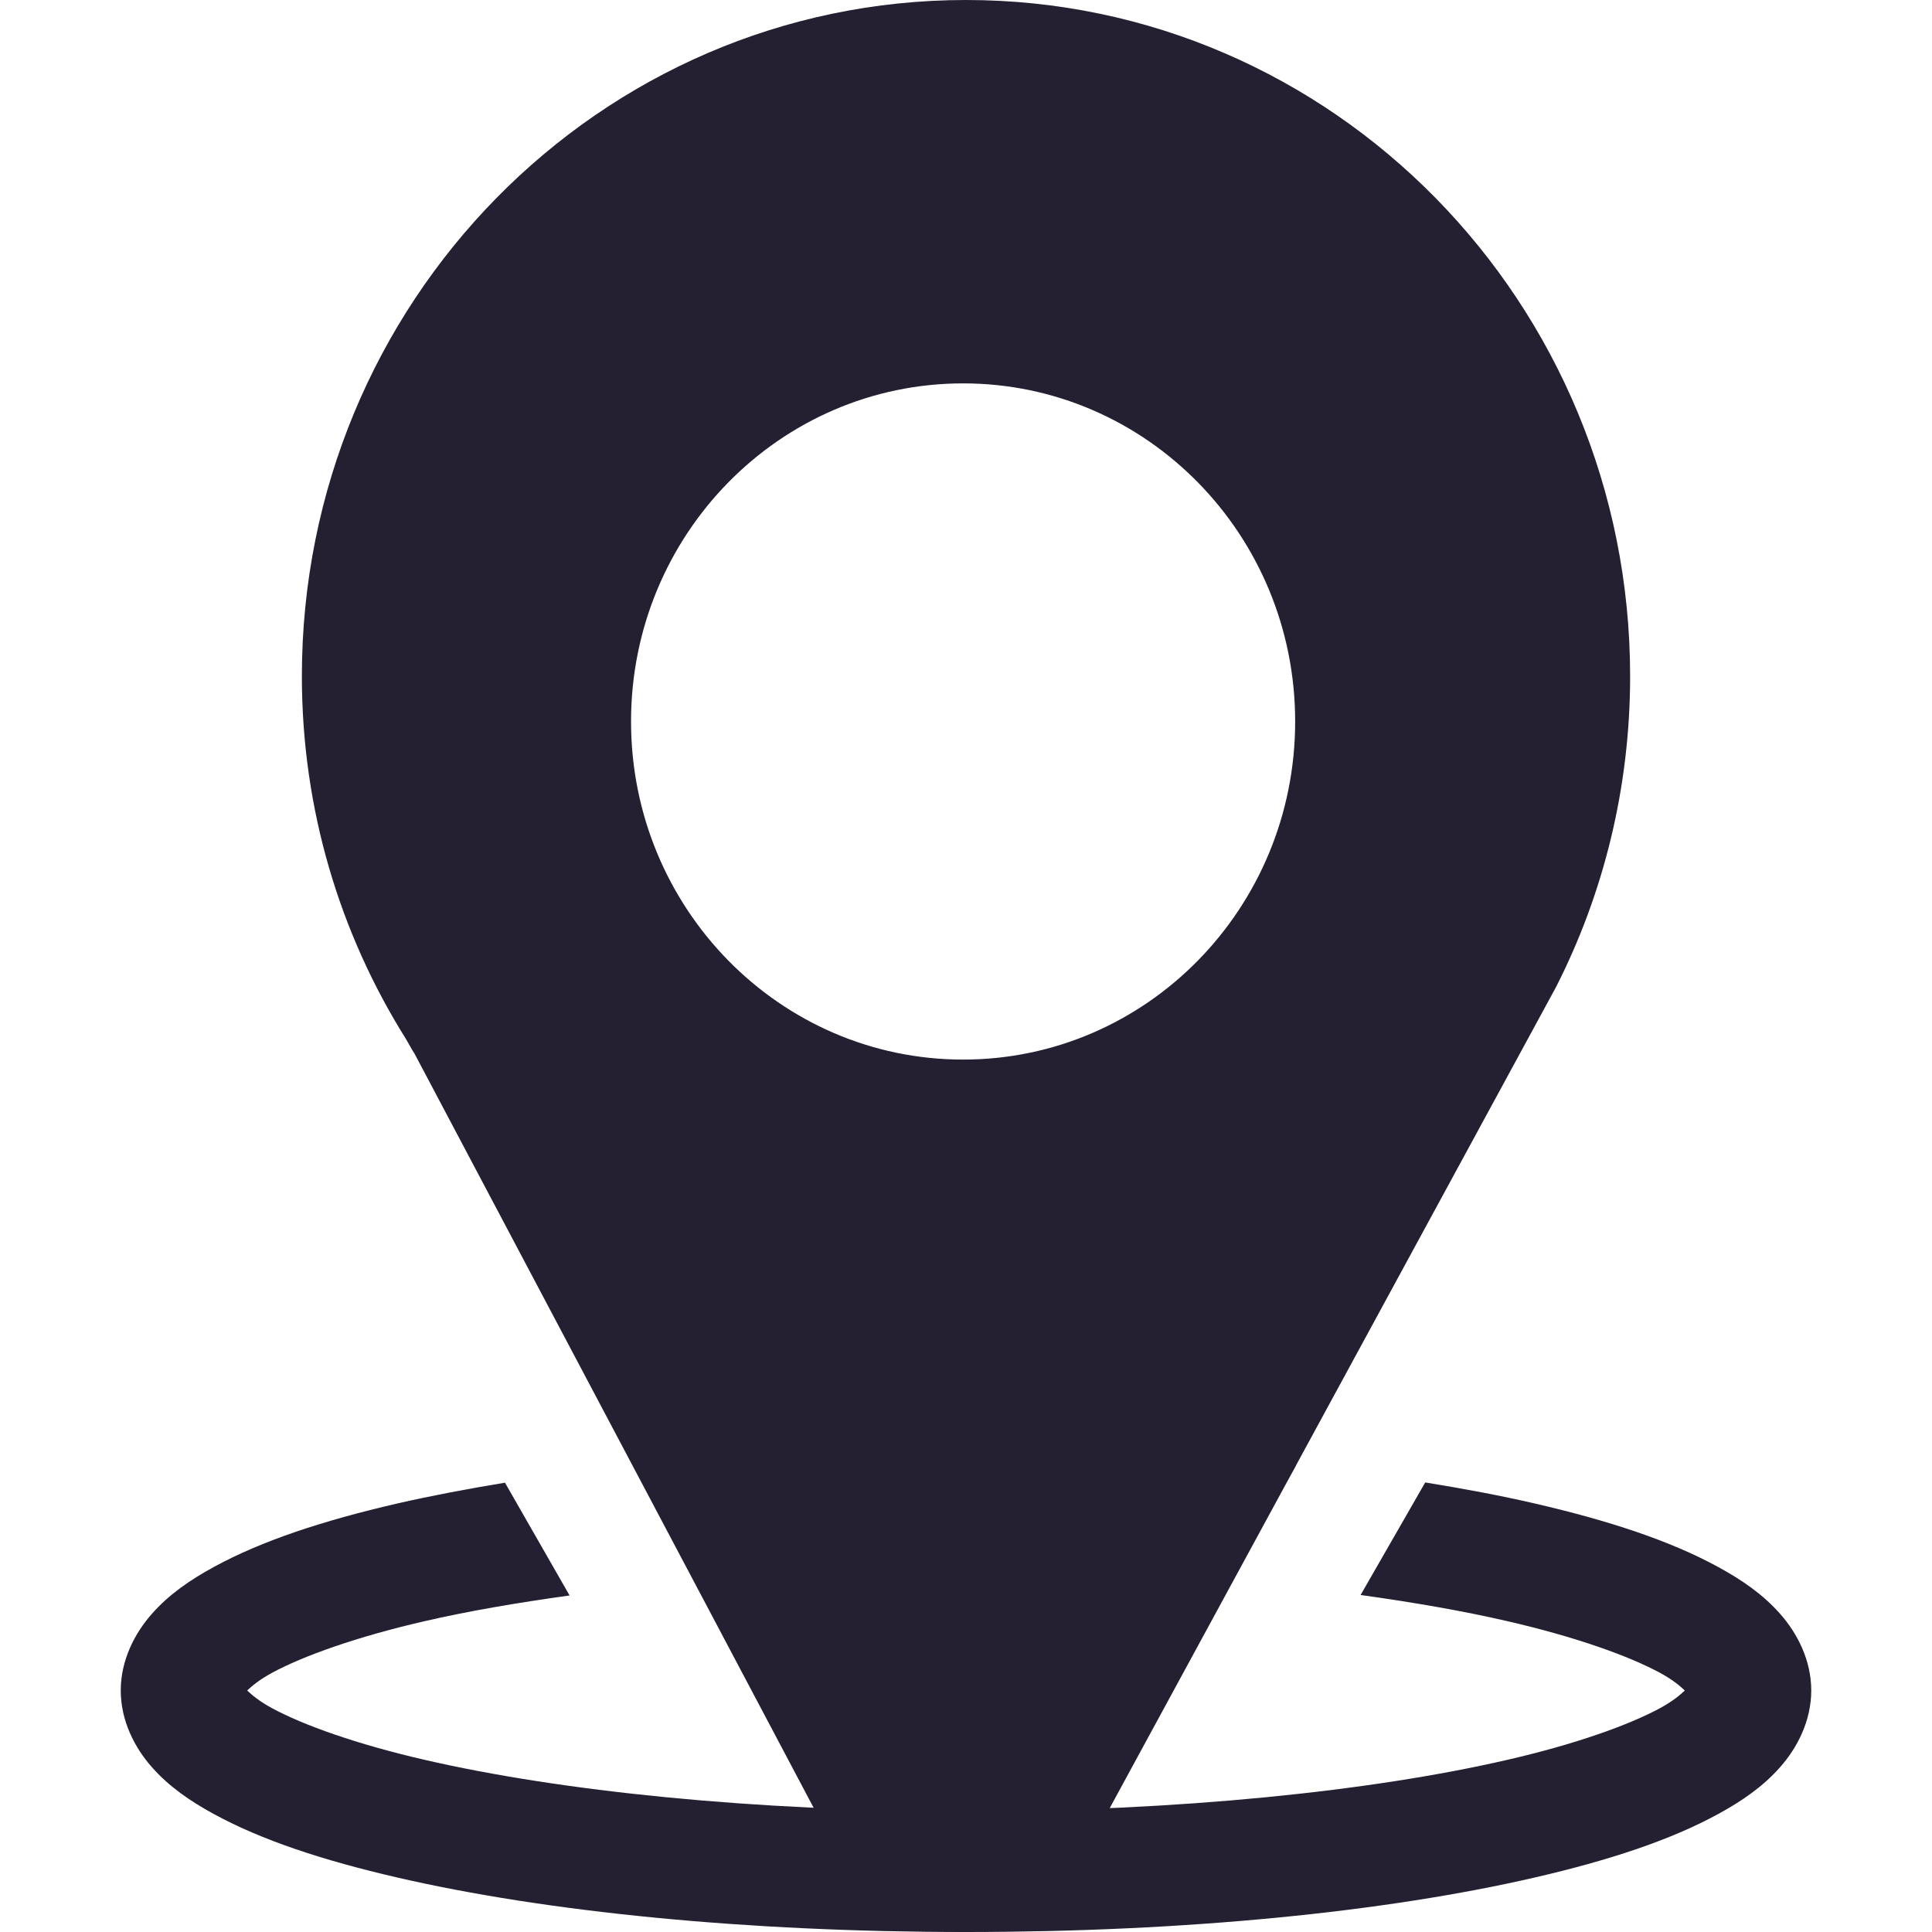
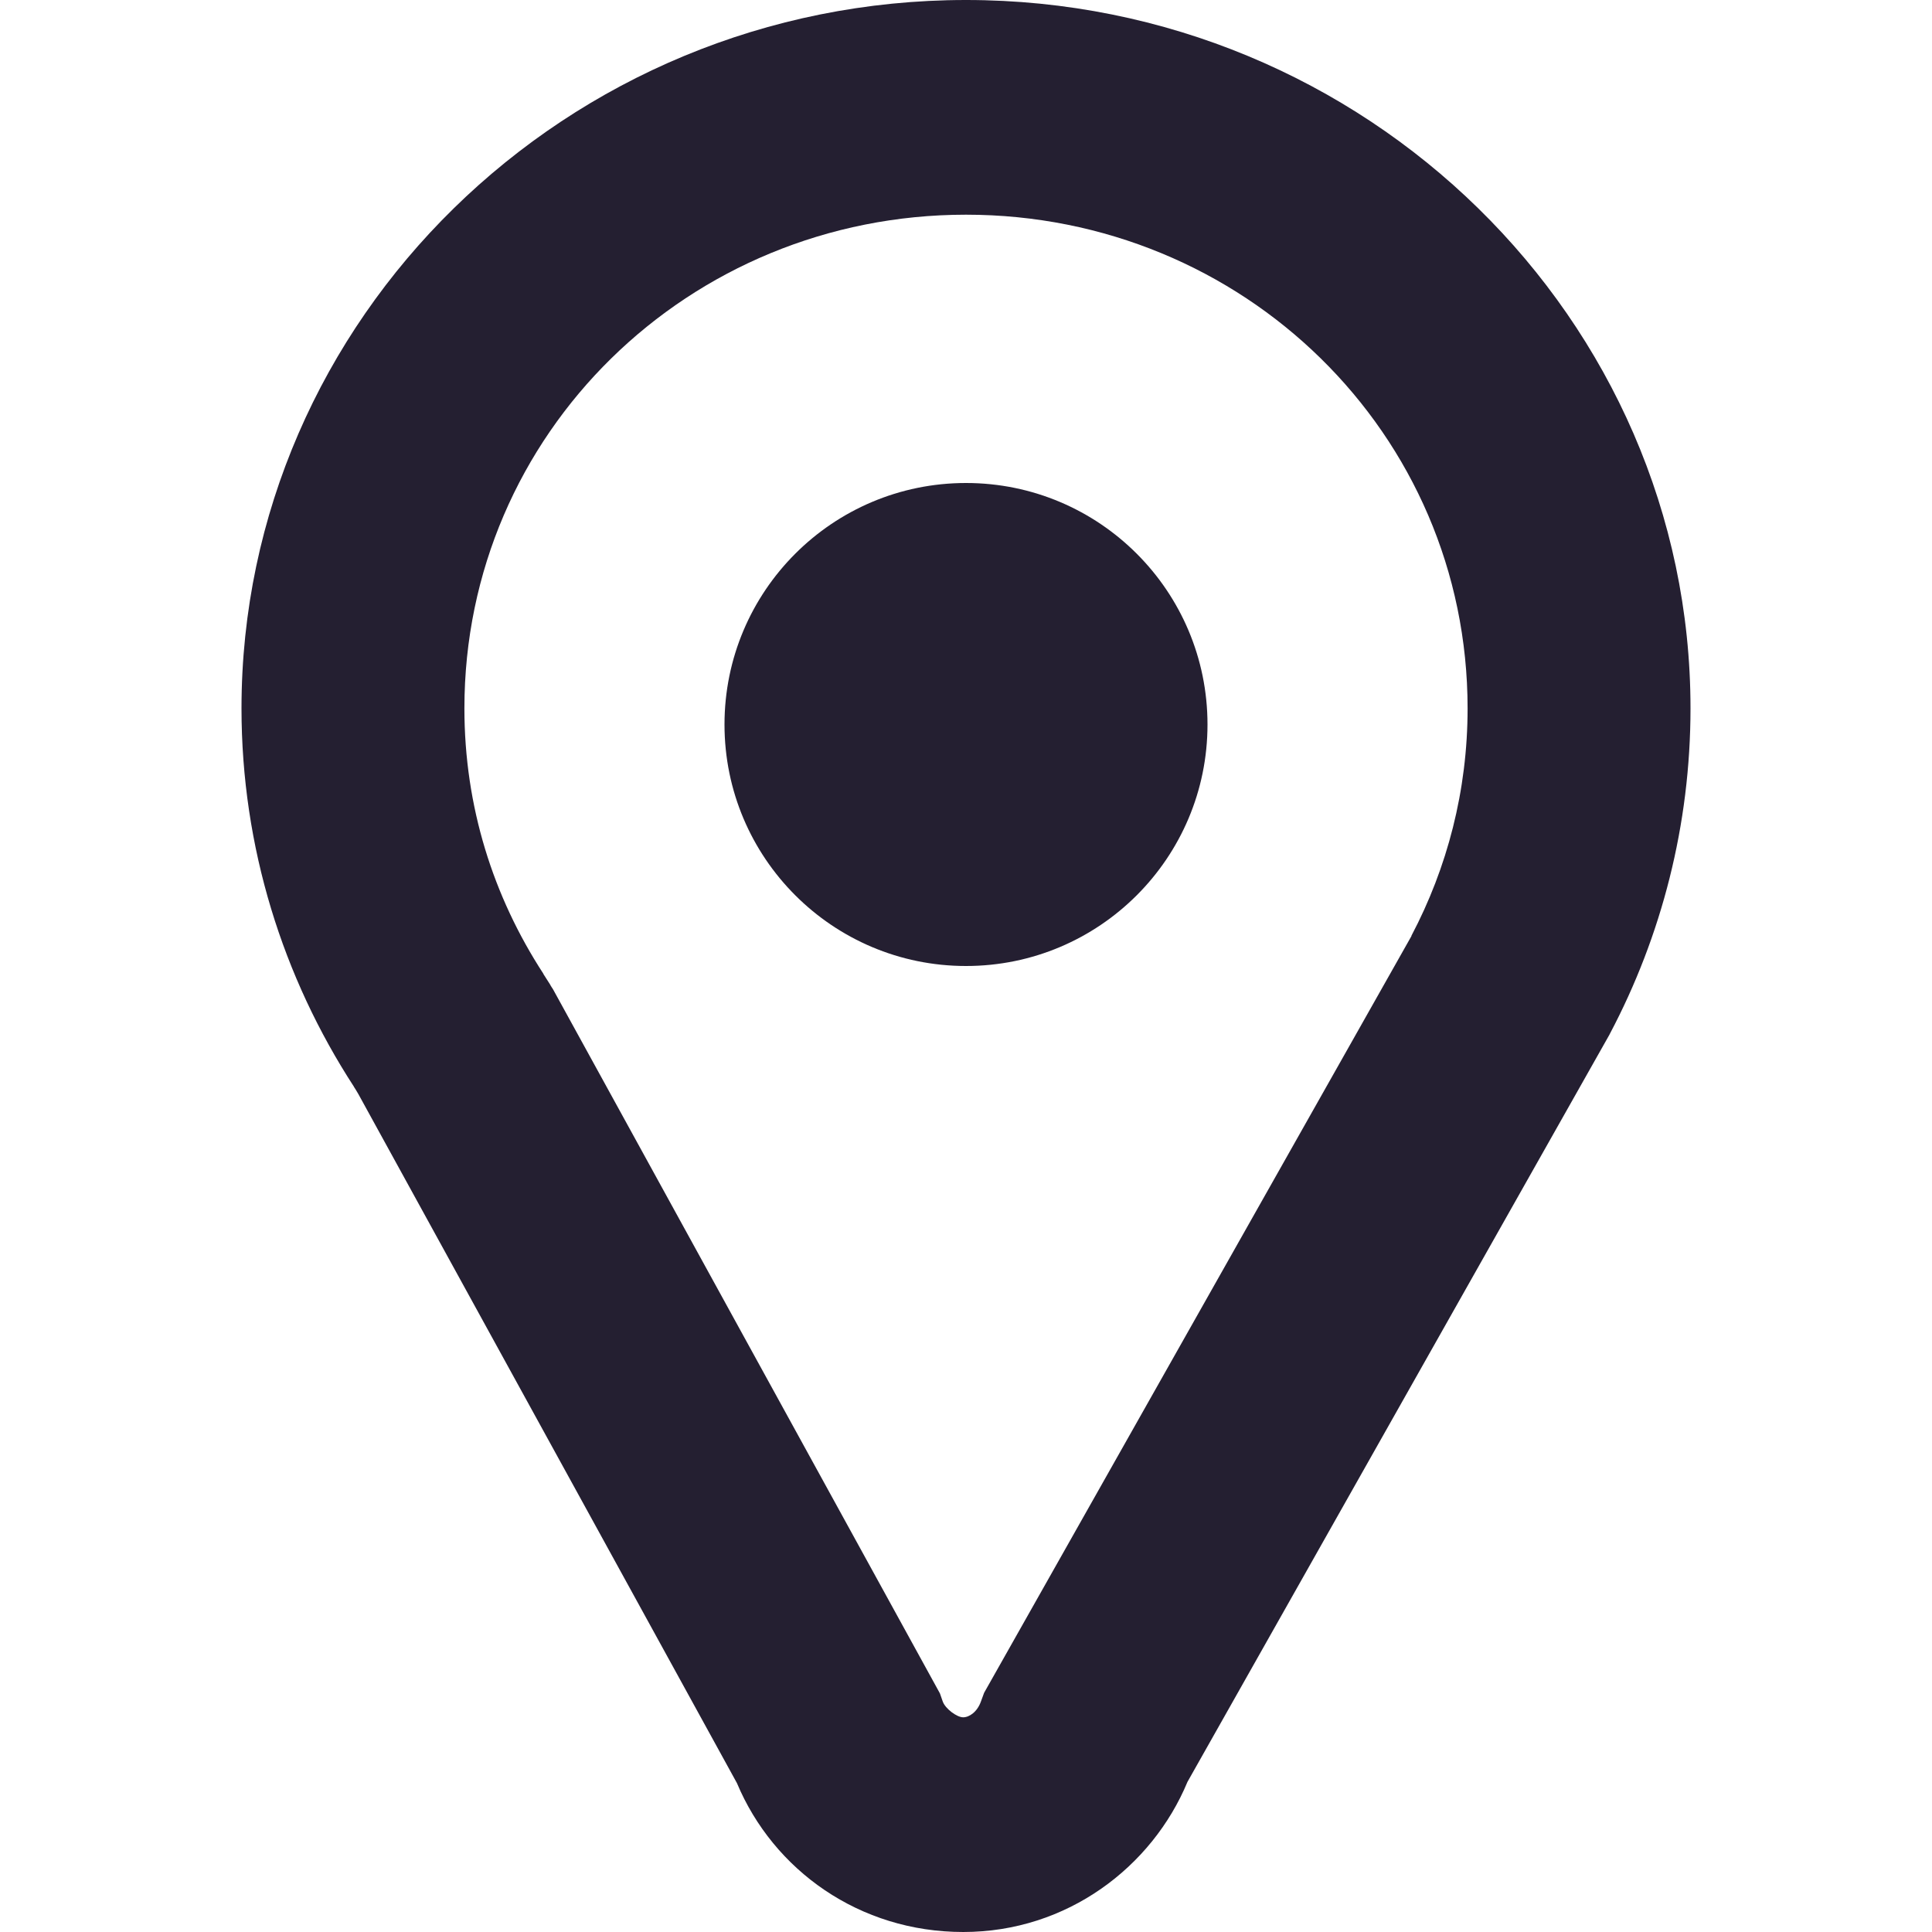
<svg xmlns="http://www.w3.org/2000/svg" height="16px" viewBox="0 0 16 16" width="16px" version="1.1" id="svg4">
  <defs id="defs8" />
-   <path d="M 8,3.6e-7 C 4.963,3.6e-7 2.5,2.507 2.5,5.6 c 0,1.106 0.316,2.132 0.859,3 0.026,0.042 0.046,0.084 0.074,0.126 L 6.846,15.175 C 7.006,15.644 7.46,16 7.976,16 c 0.515,0 0.944,-0.356 1.105,-0.825 L 12.886,8.175 C 13.278,7.405 13.5,6.527 13.5,5.6 13.5,2.507 11.038,3.6e-7 8,3.6e-7 Z m -0.024,3.175 c 1.519,0 2.75,1.254 2.75,2.8 0,1.546 -1.231,2.8 -2.75,2.8 -1.519,0 -2.75,-1.254 -2.75,-2.8 0,-1.546 1.231,-2.8 2.75,-2.8 z" fill="#e74c3c" id="path4" style="fill:#241f31;stroke-width:1;stroke-miterlimit:4;stroke-dasharray:none" />
-   <path id="path933" style="color:#000000;fill:#241f31;fill-opacity:1;stroke-linecap:round;stroke-linejoin:round;-inkscape-stroke:none" d="M 8 12 C 7.021 12 6.095 12.05 5.254 12.139 L 5.799 13.092 C 6.484 13.034 7.224 13 8 13 C 8.77 13 9.505 13.032 10.186 13.09 L 10.732 12.137 C 9.895 12.049 8.974 12 8 12 z M 11.803 12.277 L 11.268 13.209 C 11.714 13.271 12.126 13.343 12.484 13.426 C 13.045 13.555 13.488 13.713 13.75 13.855 C 13.859 13.915 13.913 13.963 13.953 14 C 13.913 14.037 13.859 14.085 13.75 14.145 C 13.488 14.287 13.045 14.445 12.484 14.574 C 11.362 14.833 9.764 15 8 15 C 6.236 15 4.638 14.833 3.516 14.574 C 2.955 14.445 2.512 14.287 2.25 14.145 C 2.141 14.085 2.087 14.037 2.047 14 C 2.087 13.963 2.141 13.915 2.25 13.855 C 2.512 13.713 2.955 13.555 3.516 13.426 C 3.87 13.344 4.277 13.274 4.717 13.213 L 4.182 12.279 C 3.866 12.331 3.567 12.388 3.291 12.451 C 2.676 12.593 2.168 12.76 1.771 12.977 C 1.573 13.085 1.4 13.204 1.258 13.365 C 1.115 13.526 1 13.75 1 14 C 1 14.25 1.115 14.474 1.258 14.635 C 1.4 14.796 1.573 14.915 1.771 15.023 C 2.168 15.24 2.676 15.407 3.291 15.549 C 4.522 15.833 6.174 16 8 16 C 9.826 16 11.478 15.833 12.709 15.549 C 13.324 15.407 13.832 15.24 14.229 15.023 C 14.427 14.915 14.6 14.796 14.742 14.635 C 14.885 14.474 15 14.25 15 14 C 15 13.75 14.885 13.526 14.742 13.365 C 14.6 13.204 14.427 13.085 14.229 12.977 C 13.832 12.76 13.324 12.593 12.709 12.451 C 12.429 12.386 12.124 12.329 11.803 12.277 z " />
+   <g id="g1311">
+     <path id="path1050" style="color:#000000;fill:#241f31;fill-opacity:1;stroke-width:1;-inkscape-stroke:none" d="M 8,0 C 4.688,0 2,2.645 2,5.866 c 0,1.151 0.343,2.229 0.932,3.135 0,0 0,0.002 0,0.002 0,0 0.002,0.002 0.002,0.002 -0.002,-0.003 0.025,0.039 0.034,0.056 L 6.103,14.767 C 6.405,15.487 7.116,16 7.977,16 c 0.863,0 1.566,-0.542 1.857,-1.243 l 3.494,-6.187 0.005,-0.01 C 13.76,7.752 14,6.832 14,5.866 14,2.645 11.312,0 8,0 Z m 0,1.778 c 2.296,0 4.154,1.811 4.154,4.089 0,0.681 -0.169,1.32 -0.465,1.882 -5.18e-4,9.778e-4 5.18e-4,0.002 0,0.003 L 8.15,14.019 8.124,14.09 c -0.031,0.088 -0.097,0.132 -0.148,0.132 -0.051,0 -0.148,-0.071 -0.169,-0.132 L 7.784,14.024 4.58,8.193 4.556,8.156 c 0.016,0.023 -5.33e-4,-0.004 -0.056,-0.09 v -0.002 l -0.002,-0.003 C 4.085,7.425 3.846,6.681 3.846,5.866 3.846,3.589 5.704,1.778 8,1.778 Z m 0.034,0.747 a 3.654,3.664 0 0 1 0.251,0.009 3.654,3.664 0 0 0 -0.251,-0.009 z" />
+     <ellipse style="fill:#241f31;fill-opacity:1;stroke:none;stroke-width:0;stroke-linecap:round;stroke-linejoin:round;stroke-miterlimit:4;stroke-dasharray:none;stroke-opacity:1;stop-color:#000000" id="path1173" cx="8" cy="6" rx="2" ry="2" />
+   </g>
</svg>
